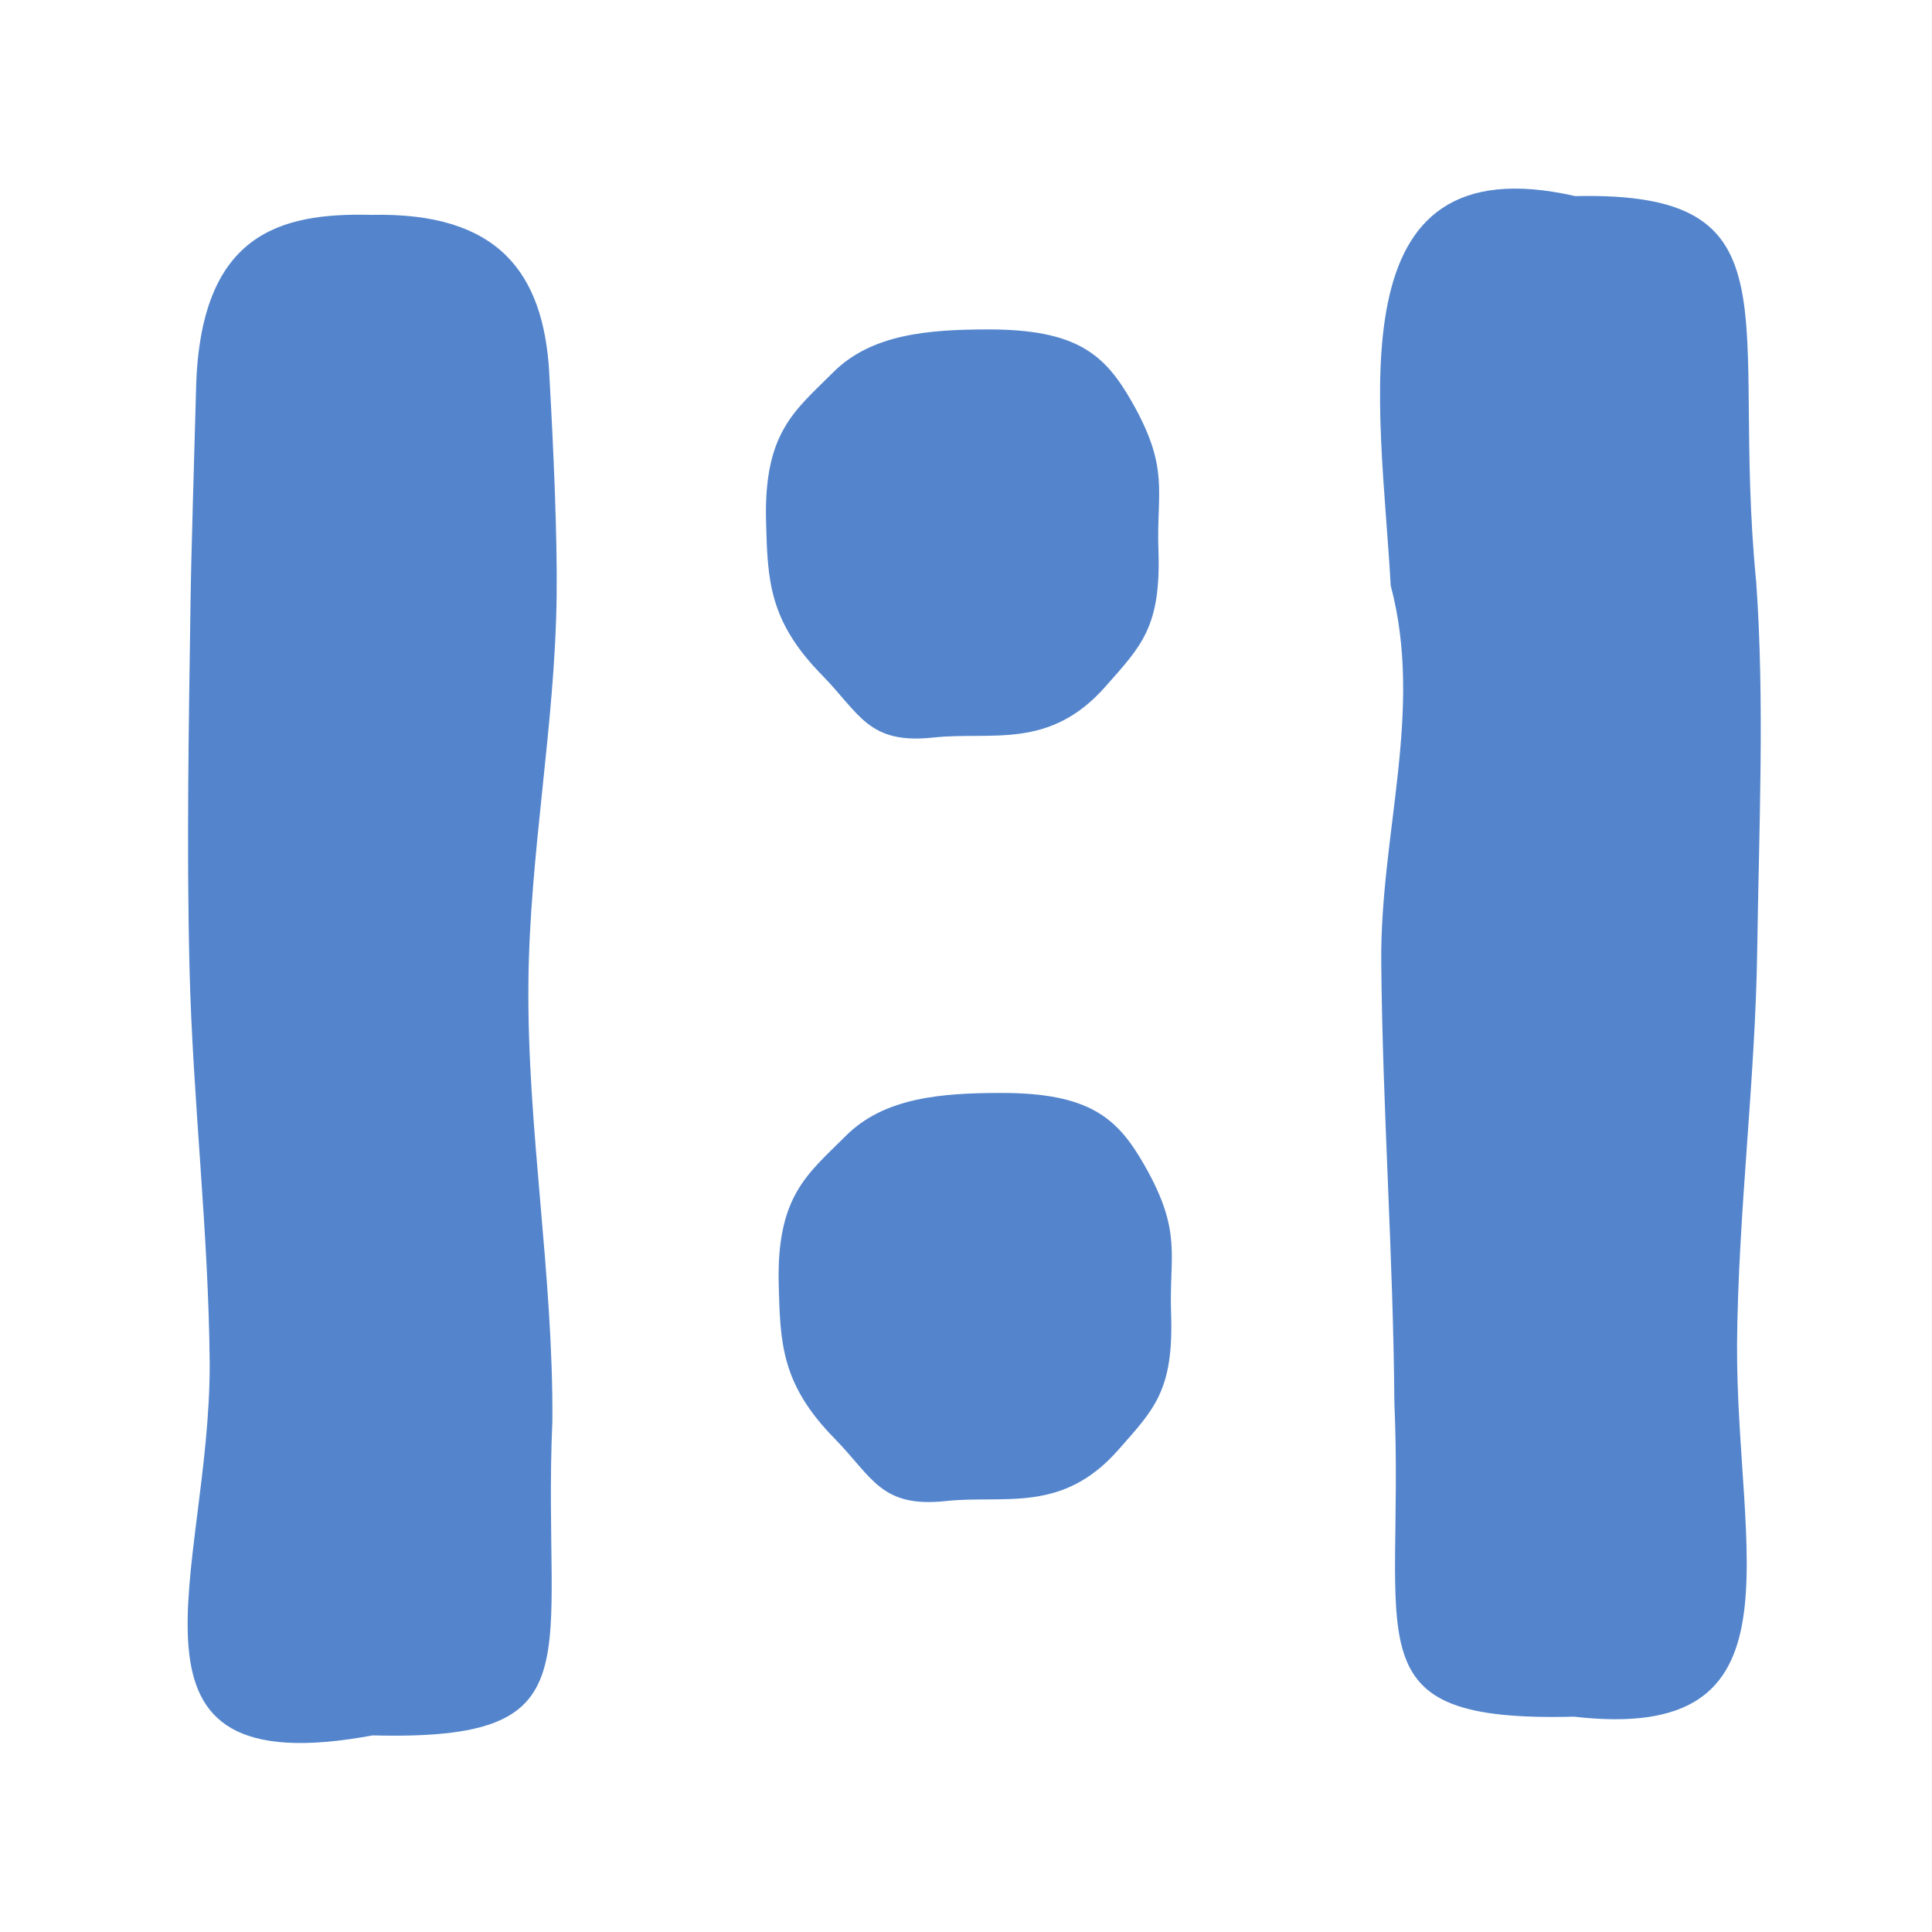
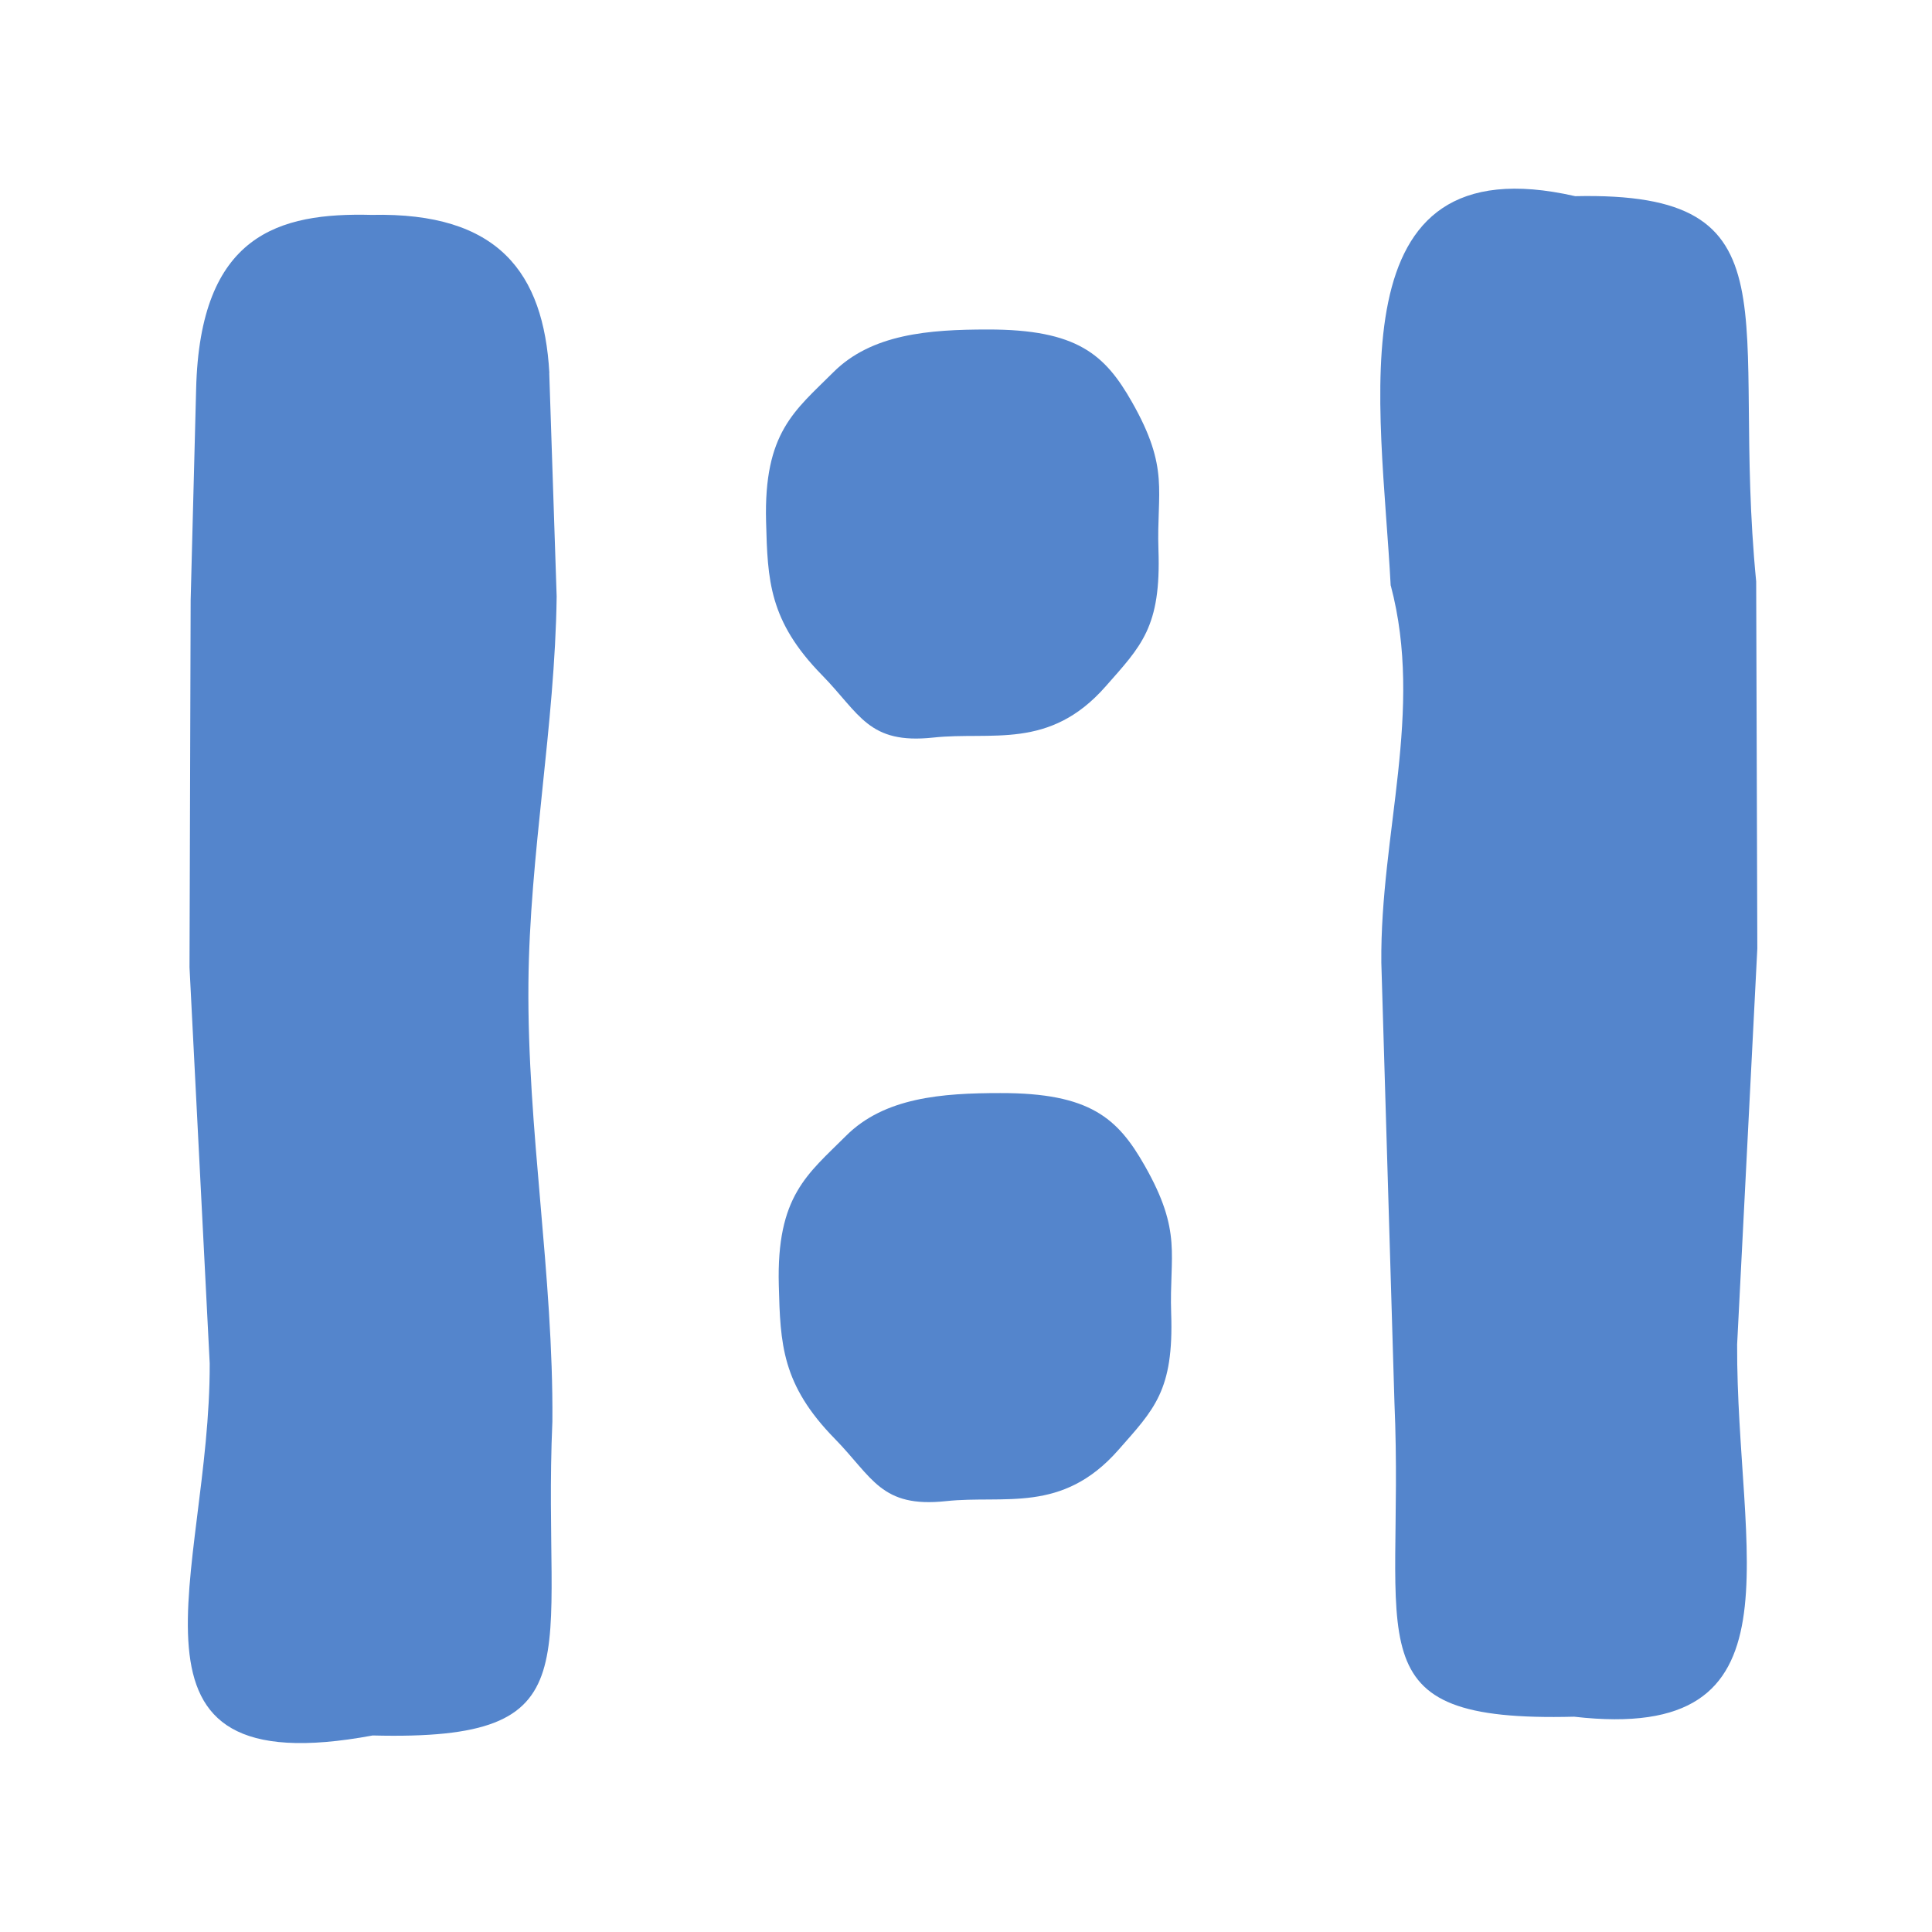
- <svg xmlns="http://www.w3.org/2000/svg" width="128" height="128" viewBox="0 0 33.867 33.867" version="1.1" id="svg8">
-   <defs id="defs2" />
-   <g id="layer1" transform="translate(0.1036026,0.1036026)">
-     <path d="m 9.524,6.433 c 0.076,1.344 0.143,2.872 0.13,3.919 -0.029,2.266 -0.475,4.514 -0.495,6.78 -0.023,2.564 0.44,5.117 0.42,7.68 -0.183,4.22 0.81,5.605 -3.15,5.505 -4.81,0.891 -2.843,-2.83 -2.857,-6.524 -0.019,-2.317 -0.298,-4.626 -0.354,-6.942 -0.052,-2.144 -0.012,-4.289 0.019,-6.433 0.012,-0.859 0.066,-2.558 0.096,-3.699 0.065,-2.716 1.449,-3.098 3.076,-3.056 2.223,-0.049 3.015,1.012 3.116,2.77 z" style="fill:#5485cc;fill-opacity:1;stroke:none;stroke-width:0.272;stroke-linecap:round;stroke-linejoin:round" id="path987" />
-     <path d="m 20.203,9.531 c 0.048,1.361 -0.299,1.686 -0.928,2.4 -0.986,1.12 -1.997,0.784 -3.018,0.894 -1.141,0.123 -1.286,-0.415 -1.952,-1.095 -0.931,-0.949 -0.953,-1.662 -0.98,-2.688 -0.042,-1.569 0.505,-1.947 1.178,-2.62 0.673,-0.673 1.679,-0.749 2.705,-0.751 1.574,-0.003 2.059,0.443 2.53,1.27 0.667,1.172 0.429,1.564 0.465,2.589 z" style="fill:#5485cc;fill-opacity:1;stroke:none;stroke-width:0.725;stroke-linecap:round;stroke-linejoin:round" id="path989" />
-     <path id="path991" style="fill:#5485cc;fill-opacity:1;stroke:none;stroke-width:0.272;stroke-linecap:round;stroke-linejoin:round" d="m 24.275,10.162 c 0.582,2.19 -0.187,4.343 -0.166,6.608 0.023,2.564 0.211,5.15 0.23,7.714 0.183,4.22 -0.81,5.605 3.15,5.505 4.096,0.471 2.843,-2.83 2.857,-6.524 0.019,-2.317 0.322,-4.625 0.354,-6.942 0.03,-2.111 0.132,-4.337 -0.019,-6.433 C 30.225,5.42 31.486,3.245 27.509,3.334 23.244,2.362 24.1,6.985 24.275,10.162 Z" />
-     <path id="path993" style="fill:#5485cc;fill-opacity:1;stroke:none;stroke-width:0.725;stroke-linecap:round;stroke-linejoin:round" d="m 20.425,22.915 c 0.048,1.361 -0.299,1.686 -0.928,2.4 -0.986,1.12 -1.997,0.784 -3.018,0.894 -1.141,0.123 -1.286,-0.415 -1.952,-1.095 -0.931,-0.949 -0.953,-1.662 -0.98,-2.688 -0.042,-1.569 0.505,-1.947 1.178,-2.62 0.673,-0.673 1.679,-0.749 2.705,-0.751 1.574,-0.003 2.059,0.443 2.53,1.27 0.667,1.172 0.429,1.564 0.465,2.589 z" />
-     <rect style="fill:#000000;fill-opacity:1;stroke:none;stroke-width:0.586;stroke-linecap:round;stroke-linejoin:round" id="rect995" width="33.867" height="33.867" x="33.763" y="-0.104" />
-     <rect style="fill:#1a1a1a;stroke:none;stroke-width:0.464;stroke-linecap:round;stroke-linejoin:round" id="rect997" width="26.831" height="26.831" x="37.281" y="3.414" />
-     <path id="path999" style="fill:#5485cc;fill-opacity:1;stroke:none;stroke-width:0.272;stroke-linecap:round;stroke-linejoin:round" d="m 37.141,3.262 c 0,0 0.23,1.993 0.249,2.994 0.019,0.975 -0.131,2.924 -0.131,2.924 0,0 -0.014,4.925 0.308,6.642 0.266,1.419 3.824,2.43 4.847,2.473 0.65,0.027 0.002,-2.828 0.735,-5.068 0.453,-1.384 0.789,-3.661 1.069,-3.735 0.591,-0.158 1.628,-0.348 2.523,-0.436 1.398,-0.137 2.629,0.615 4.085,0.602 2.564,-0.023 5.15,-0.211 7.714,-0.23 1.925,-0.015 5.761,-0.403 5.761,-0.403 0,0 -0.24,-1.827 -0.256,-2.747 -0.018,-1.031 0.18,-3.088 0.18,-3.088 0,0 -4.468,0.249 -6.704,0.231 -2.317,-0.019 -4.626,-0.321 -6.943,-0.354 -2.111,-0.03 -4.337,-0.132 -6.433,0.019 -2.329,0.168 -7.004,0.178 -7.004,0.178 z m 0.329,27.089 c 0,0 4.669,0.145 7.004,0.178 2.144,0.03 4.289,0.07 6.433,0.019 2.316,-0.056 4.625,-0.335 6.942,-0.354 2.236,-0.018 6.705,0.231 6.705,0.231 0,0 -0.198,-2.057 -0.18,-3.088 0.016,-0.919 0.256,-2.747 0.256,-2.747 0,0 -3.836,-0.388 -5.761,-0.403 -2.564,-0.019 -5.116,0.444 -7.68,0.421 -2.266,-0.021 -5.524,-0.253 -6.182,-0.654 -0.145,-0.088 -1.121,-1.972 -1.551,-4.003 -0.632,-2.981 -1.395,-6.236 -1.71,-6.227 -1.478,0.044 -3.525,-5.233 -4.441,2.987 -0.158,1.198 0.285,7.723 0.285,7.723 0,0 0.149,1.948 0.13,2.924 -0.019,1.001 -0.249,2.994 -0.249,2.994 z" />
-     <path d="m 50.645,12.83 c 1.361,-0.048 1.686,0.299 2.4,0.928 1.12,0.986 0.784,1.997 0.894,3.018 0.123,1.141 -0.415,1.286 -1.095,1.952 -0.949,0.931 -1.662,0.953 -2.688,0.98 -1.569,0.042 -1.947,-0.505 -2.62,-1.178 -0.673,-0.673 -0.749,-1.679 -0.751,-2.705 -0.003,-1.574 0.443,-2.059 1.27,-2.53 1.172,-0.667 1.564,-0.429 2.589,-0.465 z" style="fill:#5485cc;fill-opacity:1;stroke:none;stroke-width:0.725;stroke-linecap:round;stroke-linejoin:round" id="path1005" />
+ <svg xmlns="http://www.w3.org/2000/svg" xmlns:xlink="http://www.w3.org/1999/xlink" width="128" height="128" viewBox="0 0 33.867 33.867">
+   <g fill="#5485cc">
+     <path d="M9.628 6.537l.13 3.92c-.03 2.266-.475 4.514-.495 6.78-.023 2.564.44 5.117.42 7.68-.183 4.22.8 5.605-3.15 5.505-4.8.89-2.843-2.83-2.857-6.524l-.354-6.942.02-6.433.096-3.7c.065-2.716 1.45-3.098 3.076-3.056 2.223-.05 3.015 1.012 3.116 2.77z" />
+     <use xlink:href="#B" />
+     <path d="M24.38 10.266c.582 2.2-.187 4.343-.166 6.608l.23 7.714c.183 4.22-.8 5.605 3.15 5.505 4.096.47 2.843-2.83 2.857-6.524l.354-6.942-.02-6.433c-.456-4.67.805-6.844-3.172-6.755-4.265-.972-3.4 3.65-3.235 6.827z" />
+     <use xlink:href="#B" x="0.223" y="13.385" />
  </g>
+   <path d="M33.867 0h33.867v33.867H33.867z" />
+   <path d="M37.385 3.518h26.83v26.83h-26.83z" fill="#1a1a1a" />
+   <path d="M37.245 3.366l.25 2.994c.02.975-.13 2.924-.13 2.924l.308 6.642c.266 1.42 3.824 2.43 4.847 2.473.65.027.002-2.828.735-5.068.453-1.384.8-3.66 1.07-3.735a17.93 17.93 0 0 1 2.523-.436c1.398-.137 2.63.615 4.085.602l7.714-.23c1.925-.015 5.76-.403 5.76-.403l-.257-2.75c-.018-1.03.18-3.088.18-3.088l-6.704.23-6.943-.354c-2.1-.03-4.337-.132-6.433.02l-7.004.178zm.33 27.1l7.004.178 6.433.02 6.942-.354 6.705.23-.18-3.088c.016-.92.256-2.747.256-2.747l-5.76-.403c-2.564-.02-5.116.444-7.68.42-2.266-.02-5.524-.253-6.182-.654-.145-.088-1.12-1.972-1.55-4.003-.632-2.98-1.395-6.236-1.7-6.227-1.478.044-3.525-5.233-4.44 2.987-.158 1.198.285 7.723.285 7.723l.13 2.924c-.02 1-.25 2.994-.25 2.994zM50.75 12.934c1.36-.048 1.686.3 2.4.928 1.12.986.784 1.997.894 3.018.123 1.14-.415 1.286-1.095 1.952-.95.93-1.662.953-2.688.98-1.57.042-1.947-.505-2.62-1.178s-.75-1.68-.75-2.705c-.003-1.574.443-2.06 1.27-2.53 1.172-.667 1.564-.43 2.6-.465z" fill="#5485cc" />
+   <defs>
+     <path id="B" d="M20.307 9.635c.048 1.36-.3 1.686-.928 2.4-.986 1.12-1.997.784-3.018.894-1.14.123-1.286-.415-1.952-1.095-.93-.95-.953-1.662-.98-2.688-.042-1.57.505-1.947 1.178-2.62s1.68-.75 2.705-.75c1.574-.003 2.06.443 2.53 1.27.667 1.172.43 1.564.465 2.59z" />
+   </defs>
</svg>
